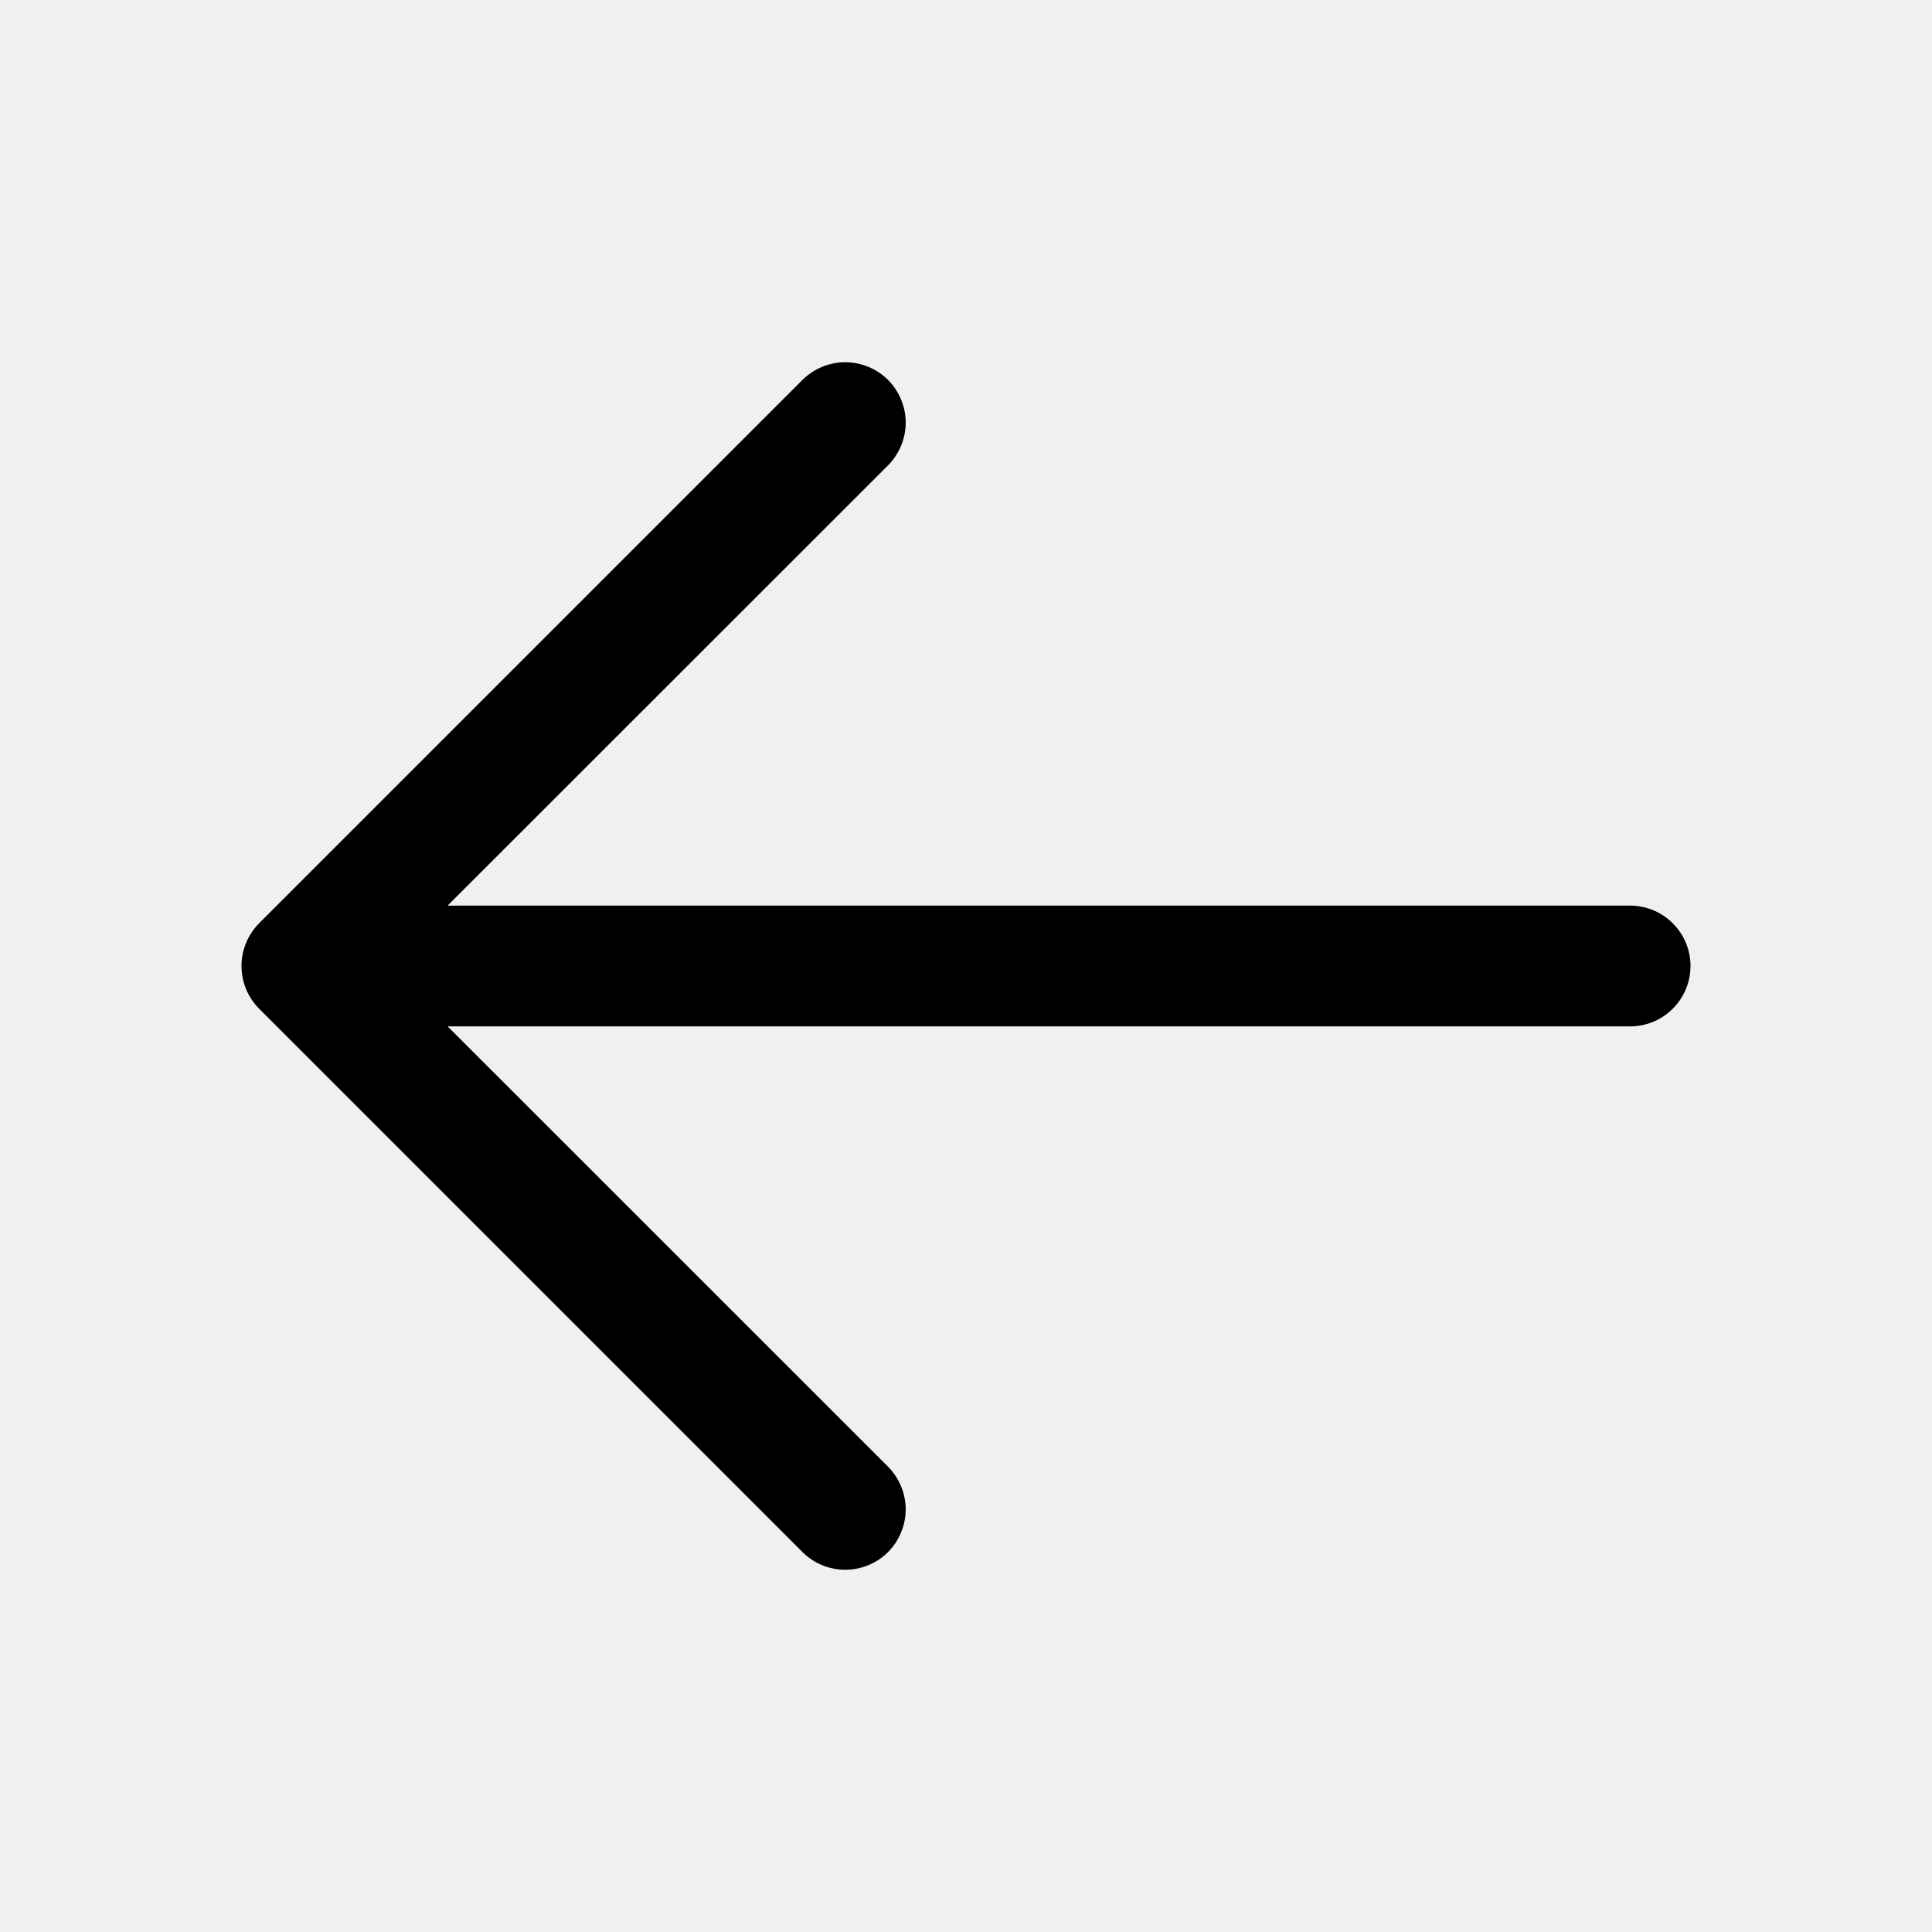
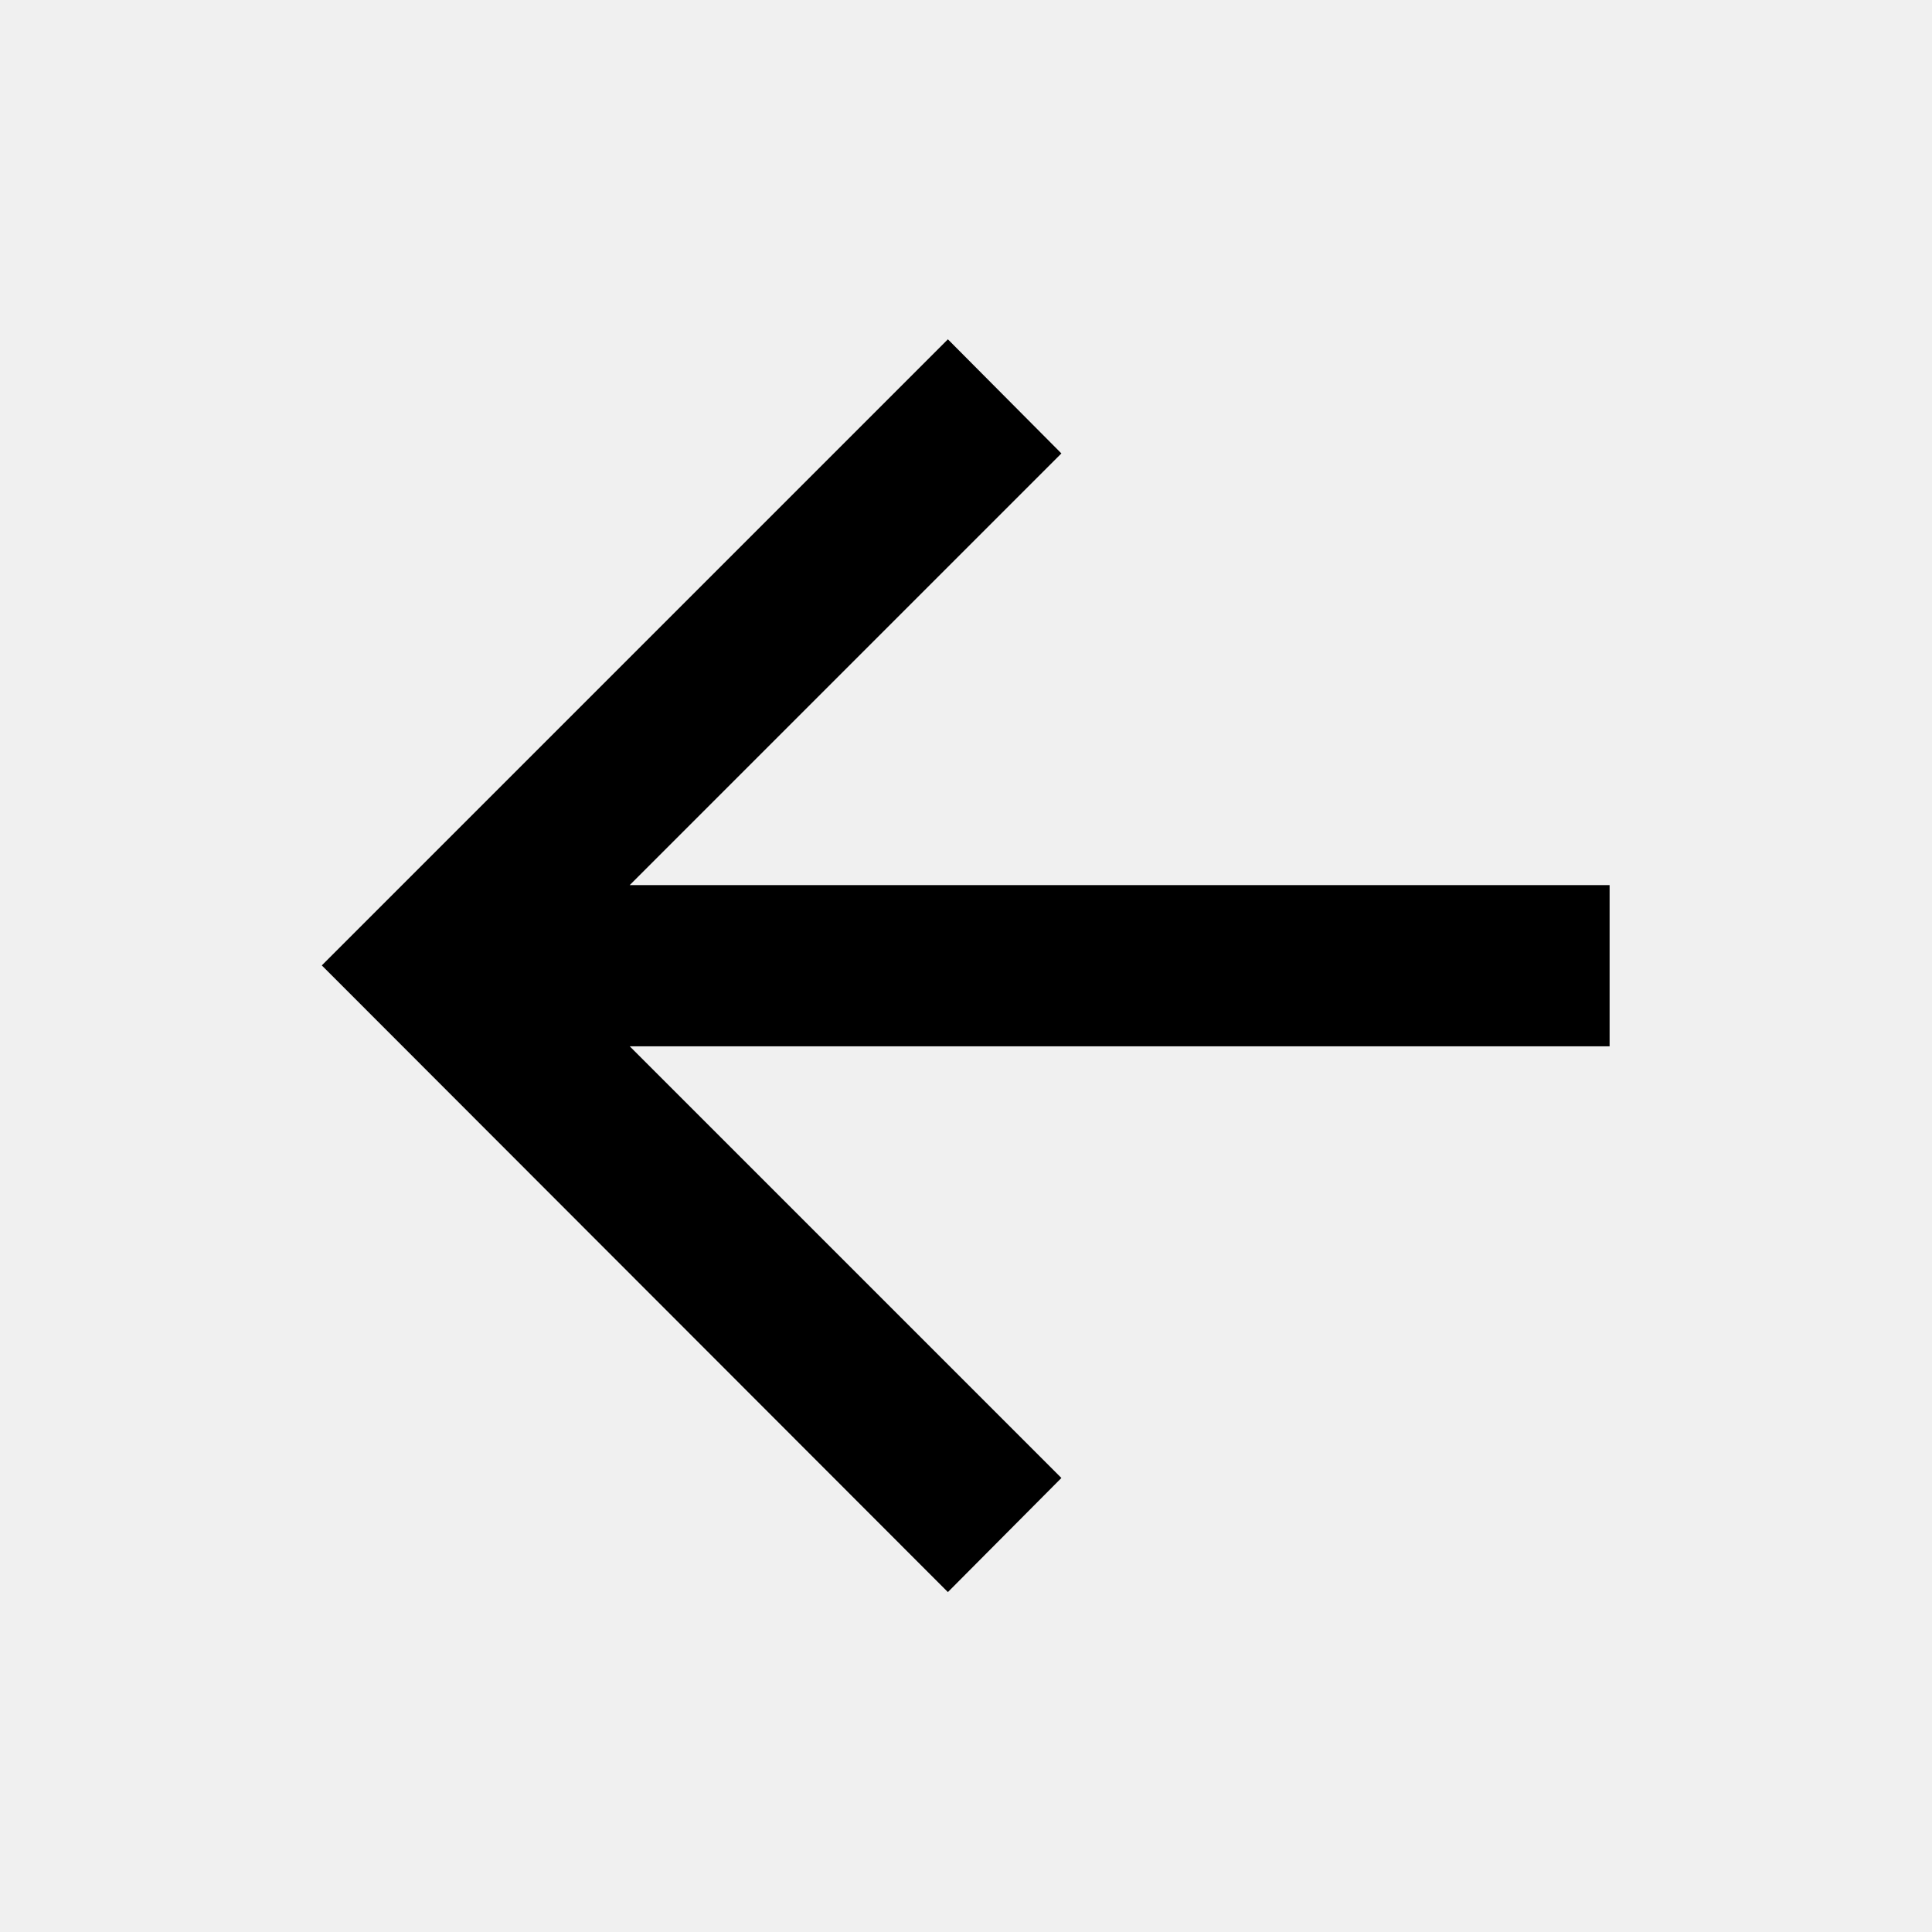
- <svg xmlns="http://www.w3.org/2000/svg" width="24" height="24" viewBox="0 0 24 24" fill="none">
-   <path d="M21 12C21 12.199 20.921 12.39 20.78 12.53C20.64 12.671 20.449 12.75 20.25 12.75H5.56L11.031 18.219C11.1 18.289 11.156 18.372 11.193 18.463C11.231 18.554 11.251 18.651 11.251 18.75C11.251 18.849 11.231 18.946 11.193 19.037C11.156 19.128 11.1 19.211 11.031 19.281C10.961 19.35 10.878 19.406 10.787 19.443C10.696 19.481 10.599 19.5 10.5 19.5C10.402 19.5 10.304 19.481 10.213 19.443C10.122 19.406 10.039 19.35 9.969 19.281L3.219 12.531C3.15 12.461 3.094 12.378 3.057 12.287C3.019 12.196 3 12.099 3 12C3 11.901 3.019 11.804 3.057 11.713C3.094 11.622 3.15 11.539 3.219 11.469L9.969 4.719C10.11 4.579 10.301 4.5 10.5 4.5C10.699 4.5 10.89 4.579 11.031 4.719C11.171 4.86 11.251 5.051 11.251 5.25C11.251 5.449 11.171 5.64 11.031 5.781L5.56 11.25H20.25C20.449 11.25 20.64 11.329 20.78 11.47C20.921 11.61 21 11.801 21 12Z" fill="currentColor" />
+ <svg xmlns="http://www.w3.org/2000/svg" width="32" height="32" viewBox="0 0 32 32" fill="none">
+   <defs>
+     <clipPath id="clip26_1441">
+       <rect id="arrow-left-line" rx="-0.5" width="31" height="31" transform="translate(0.5 0.5)" fill="white" fill-opacity="0" />
+     </clipPath>
+   </defs>
+   <rect id="arrow-left-line" rx="-0.5" width="31" height="31" transform="translate(0.5 0.5)" fill="#FFFFFF" fill-opacity="0" />
+   <g clip-path="url(#clip26_1441)">
+     <path id="Vector" d="M10.43 14.66L26.66 14.66L26.66 17.33L10.43 17.33L17.58 24.48L15.7 26.37L5.33 15.99L15.7 5.62L17.58 7.51L10.43 14.66Z" fill="#000000" fill-opacity="1" fill-rule="nonzero" />
+   </g>
</svg>
